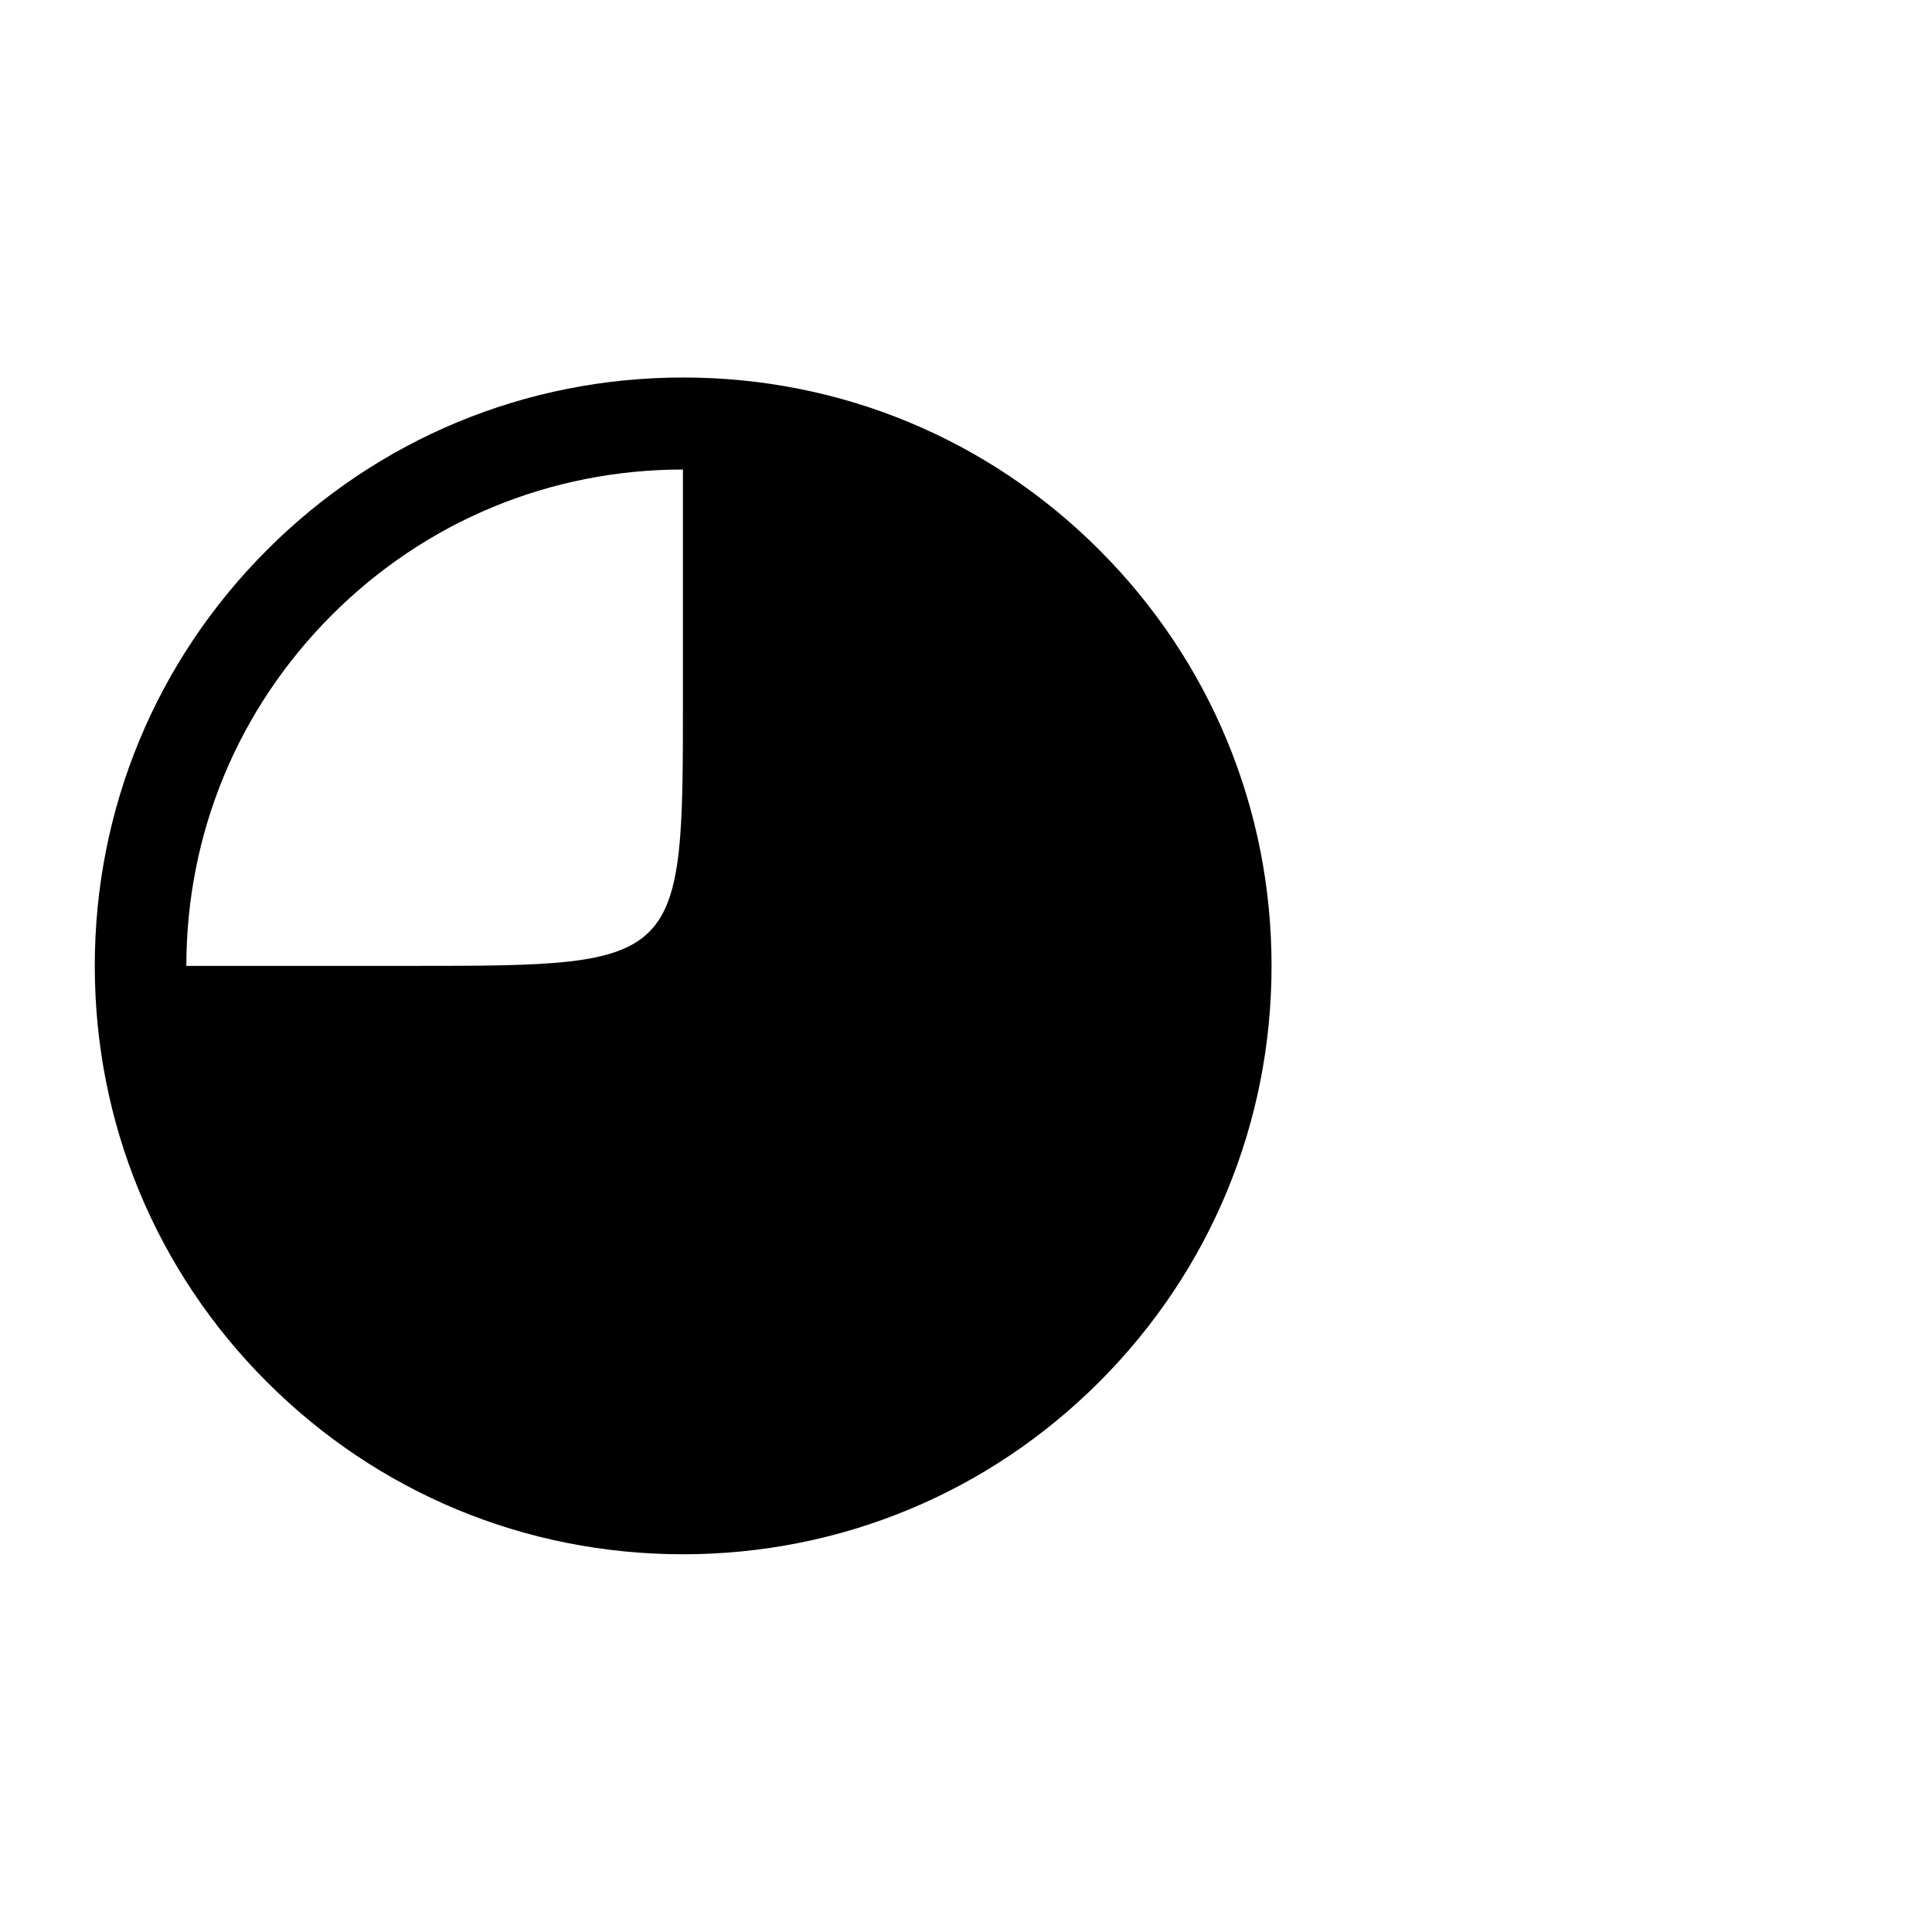
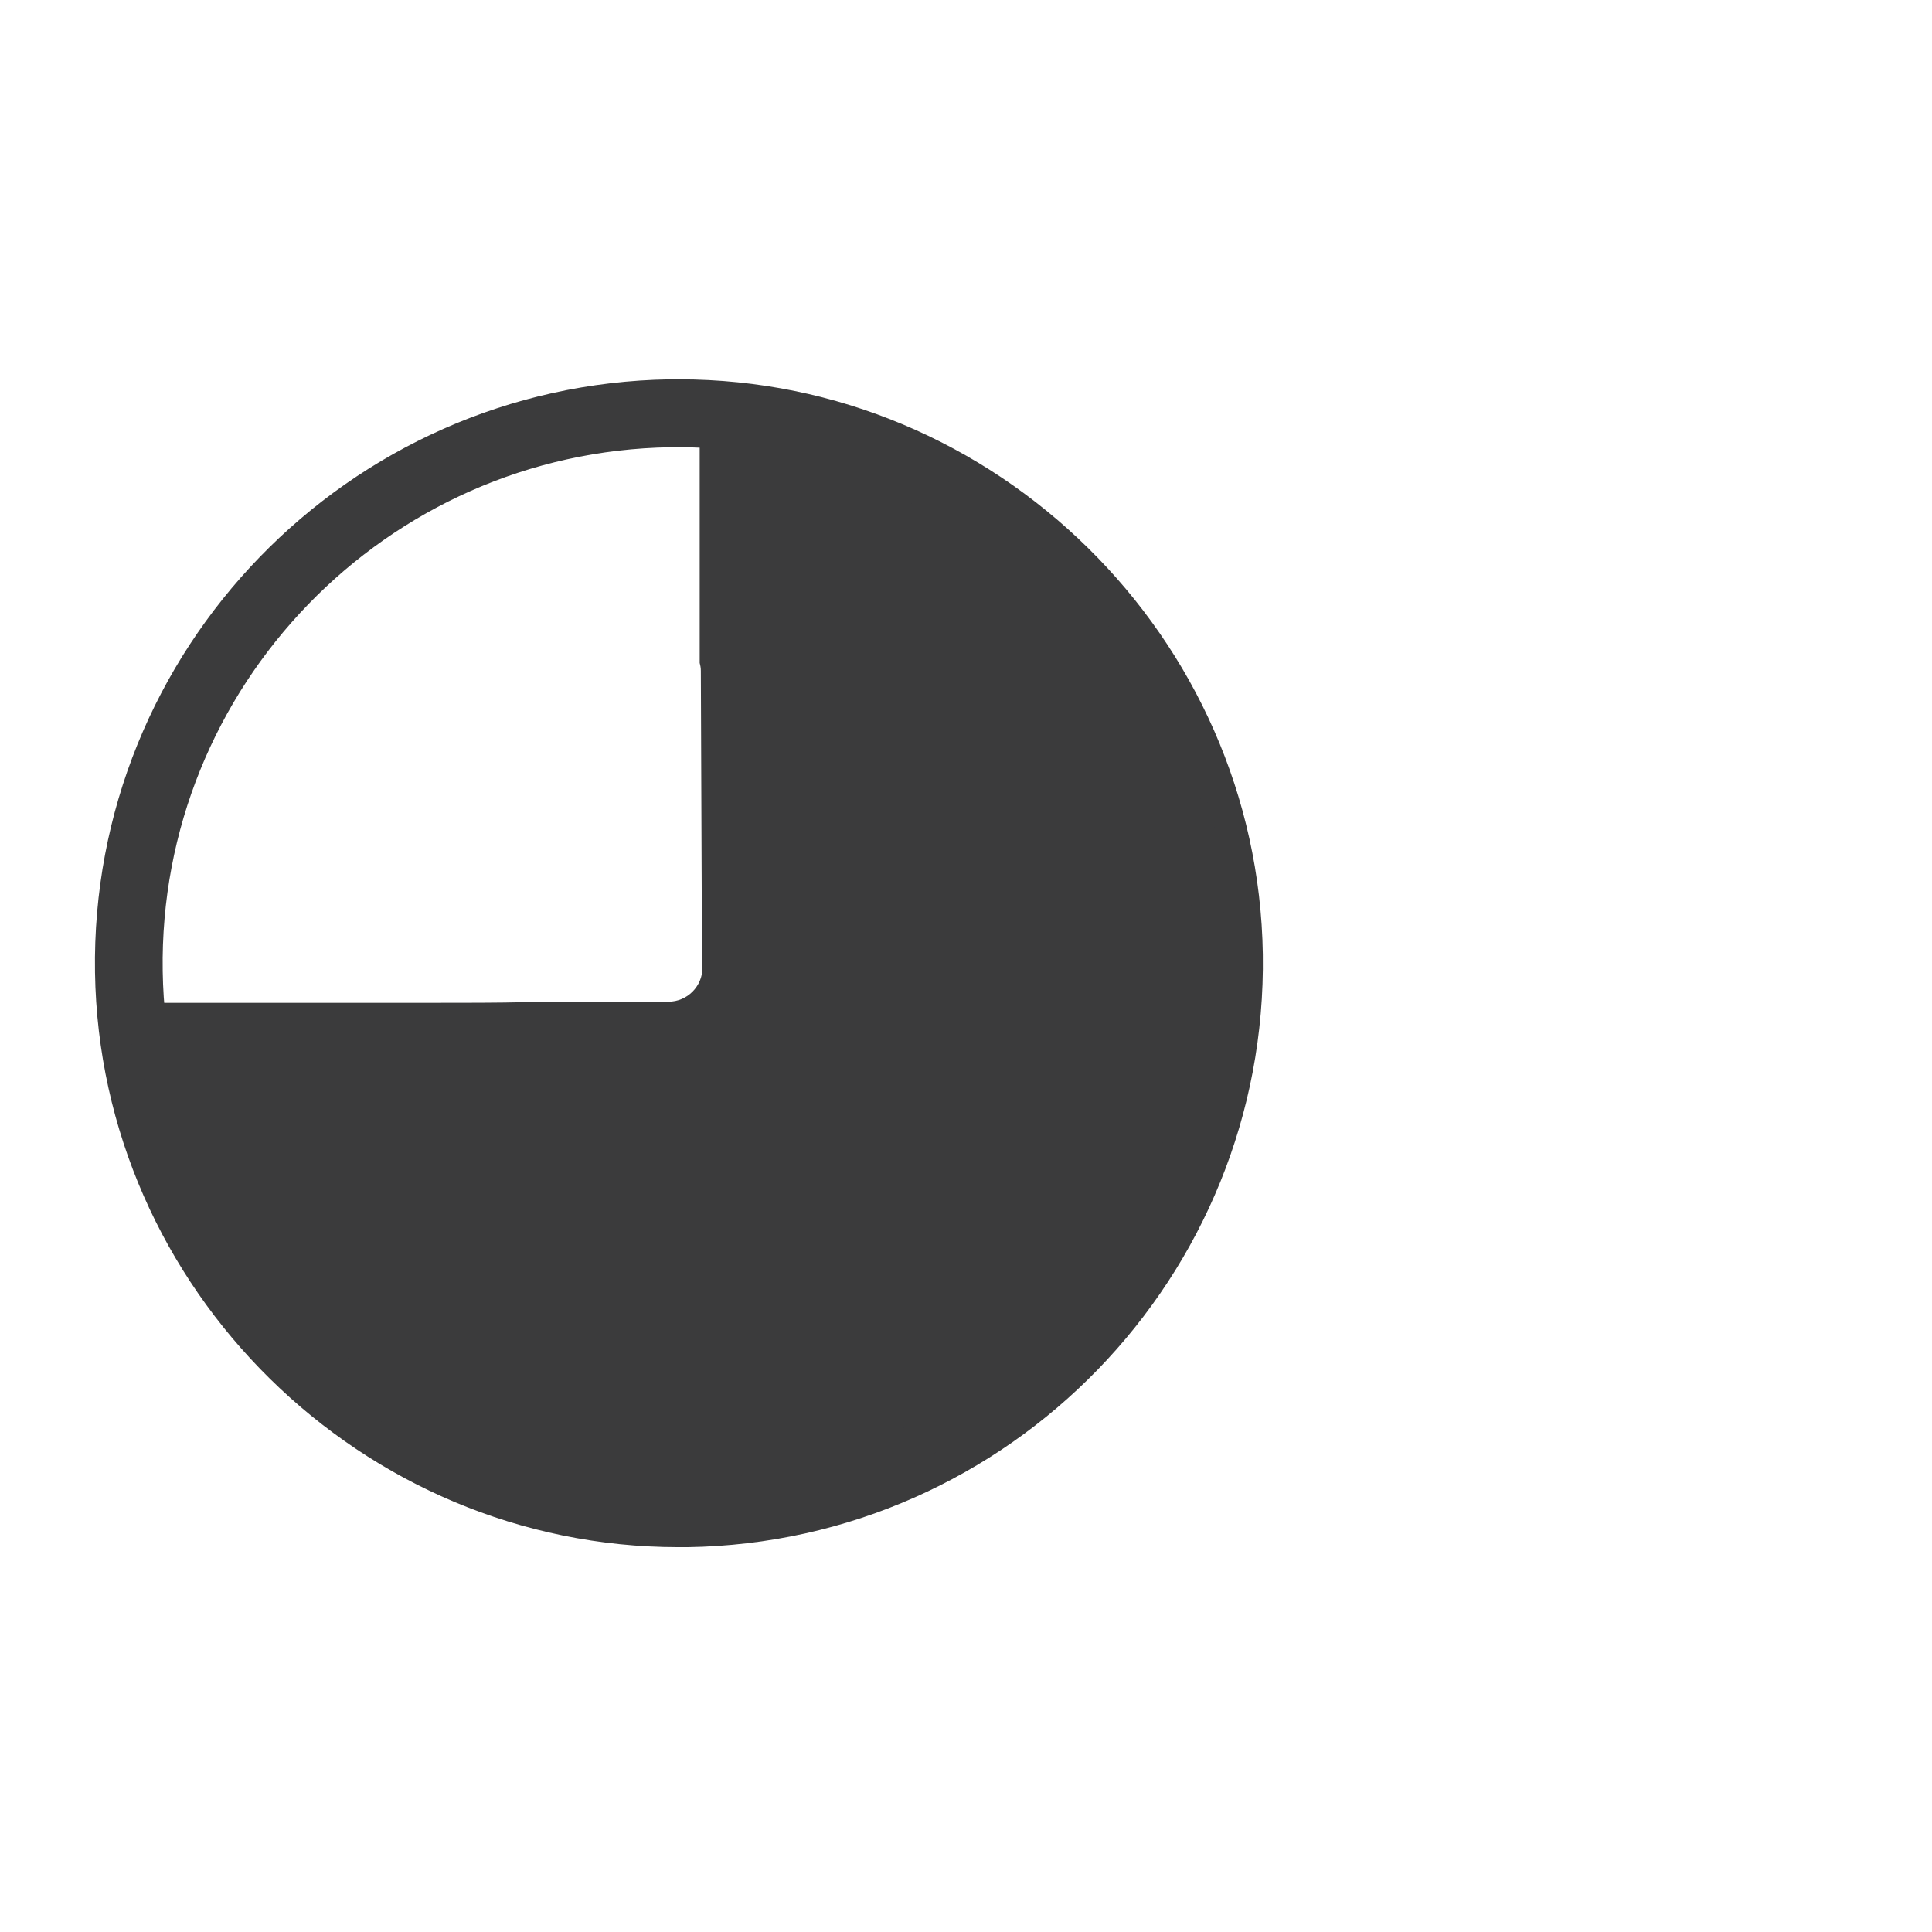
- <svg xmlns="http://www.w3.org/2000/svg" version="1.1" id="Ebene_1" x="0px" y="0px" viewBox="0 0 841.9 841.9" enable-background="new 0 0 841.9 841.9" xml:space="preserve">
+ <svg xmlns="http://www.w3.org/2000/svg" version="1.1" id="Ebene_1" x="0px" y="0px" viewBox="0 0 841.9 841.9" style="enable-background:new 0 0 841.9 841.9;" xml:space="preserve">
+   <style type="text/css">
+ 	.st0{fill:#3B3B3C;}
+ </style>
+   <path class="st0" d="M478.3,253.4c-53.8-58.5-146.7-67.3-173.4-68.6c0,10.9,0,64.1,0,104.1c0.3,1.1,0.5,2.2,0.5,3.4l0.5,127  c0.1,0.8,0.2,1.6,0.2,2.4v0v0c0,8.1-6.6,14.8-14.8,14.8l-62,0.2c-12.1,0.3-26.2,0.3-42.5,0.3c-27.4,0-88.8,0-123.5,0  c5.1,36.9,20.6,126.5,53.7,151.5c42,31.8,111.8,76.1,180.6,68.8c68.8-7.3,115.2,1.6,167.6-55.7c52.4-57.3,68.8-180.7,68.8-180.7  S541.6,322.2,478.3,253.4z" />
  <g>
-     <path d="M297.6,677.3c-68.5,0-132.9-26.7-181.3-75.1S41.3,489.4,41.3,420.9s26.7-132.9,75.1-181.3c48.4-48.4,112.8-75.1,181.3-75.1   s132.9,26.7,181.3,75.1c48.4,48.4,75.1,112.8,75.1,181.3s-26.7,132.9-75.1,181.3S366.1,677.3,297.6,677.3z M297.6,204.6   c-57.8,0-112.1,22.5-153,63.4c-40.9,40.9-63.4,95.2-63.4,153c0,57.8,22.5,112.1,63.4,153c40.9,40.9,95.2,63.4,153,63.4   c57.8,0,112.1-22.5,153-63.4c40.9-40.9,63.4-95.2,63.4-153c0-57.8-22.5-112.1-63.4-153C409.8,227.1,355.4,204.6,297.6,204.6z" />
+     <g>
+       <path class="st0" d="M295.6,667.4C161.3,667.4,50.2,558,48.1,423.6C46,287.1,155.3,174.3,291.9,172.1l3.9,0    c134.4,0,245.5,109.4,247.6,243.8c2.1,136.5-107.2,249.4-243.8,251.5L295.6,667.4z M295.8,188l-3.7,0    c-127.7,2-230,107.6-228,235.3c2,125.7,105.8,228.1,231.5,228.1l3.7,0c127.7-2,230-107.5,228-235.3    C525.4,290.4,421.5,188,295.8,188z" />
+       <path class="st0" d="M295.7,674.2L295.7,674.2c-138.1,0-252.2-112.4-254.3-250.5c-2.2-140.3,110.2-256.2,250.5-258.4l4,0    c138.1,0,252.3,112.4,254.4,250.5C552.4,556.1,440,672,299.7,674.2L295.7,674.2z M295.8,178.9l-3.9,0    C159.2,181,52.9,290.7,54.9,423.5c2,130.7,110,237.1,240.7,237.1l4,0c132.7-2.1,239.1-111.8,237-244.6    C534.5,285.2,426.5,178.9,295.8,178.9z M295.7,658.2c-129.5,0-236.4-105.3-238.4-234.8C55.2,292,160.5,183.3,292,181.3l3.8,0    c129.4,0,236.4,105.3,238.4,234.8c2,131.5-103.3,240.1-234.7,242.2L295.7,658.2z M295.8,194.9l-3.6,0    C168.3,196.8,69,299.3,70.9,423.2c1.9,122.1,102.7,221.4,224.7,221.4l3.7,0c123.9-1.9,223.2-104.4,221.3-228.4    C518.7,294.2,417.9,194.9,295.8,194.9z" />
+     </g>
  </g>
-   <path d="M 465.2,601.6 534,420.9 478.3,253.4 297.6,184.6 c 0,0 0,78.8 0,118.2 0,117.7 0.4,118.1 -118.1,118.1 -39.4,0 -118.2,0 -118.2,0 l 55.7,167.6 180.6,68.8 z" id="polygon7" />
</svg>
